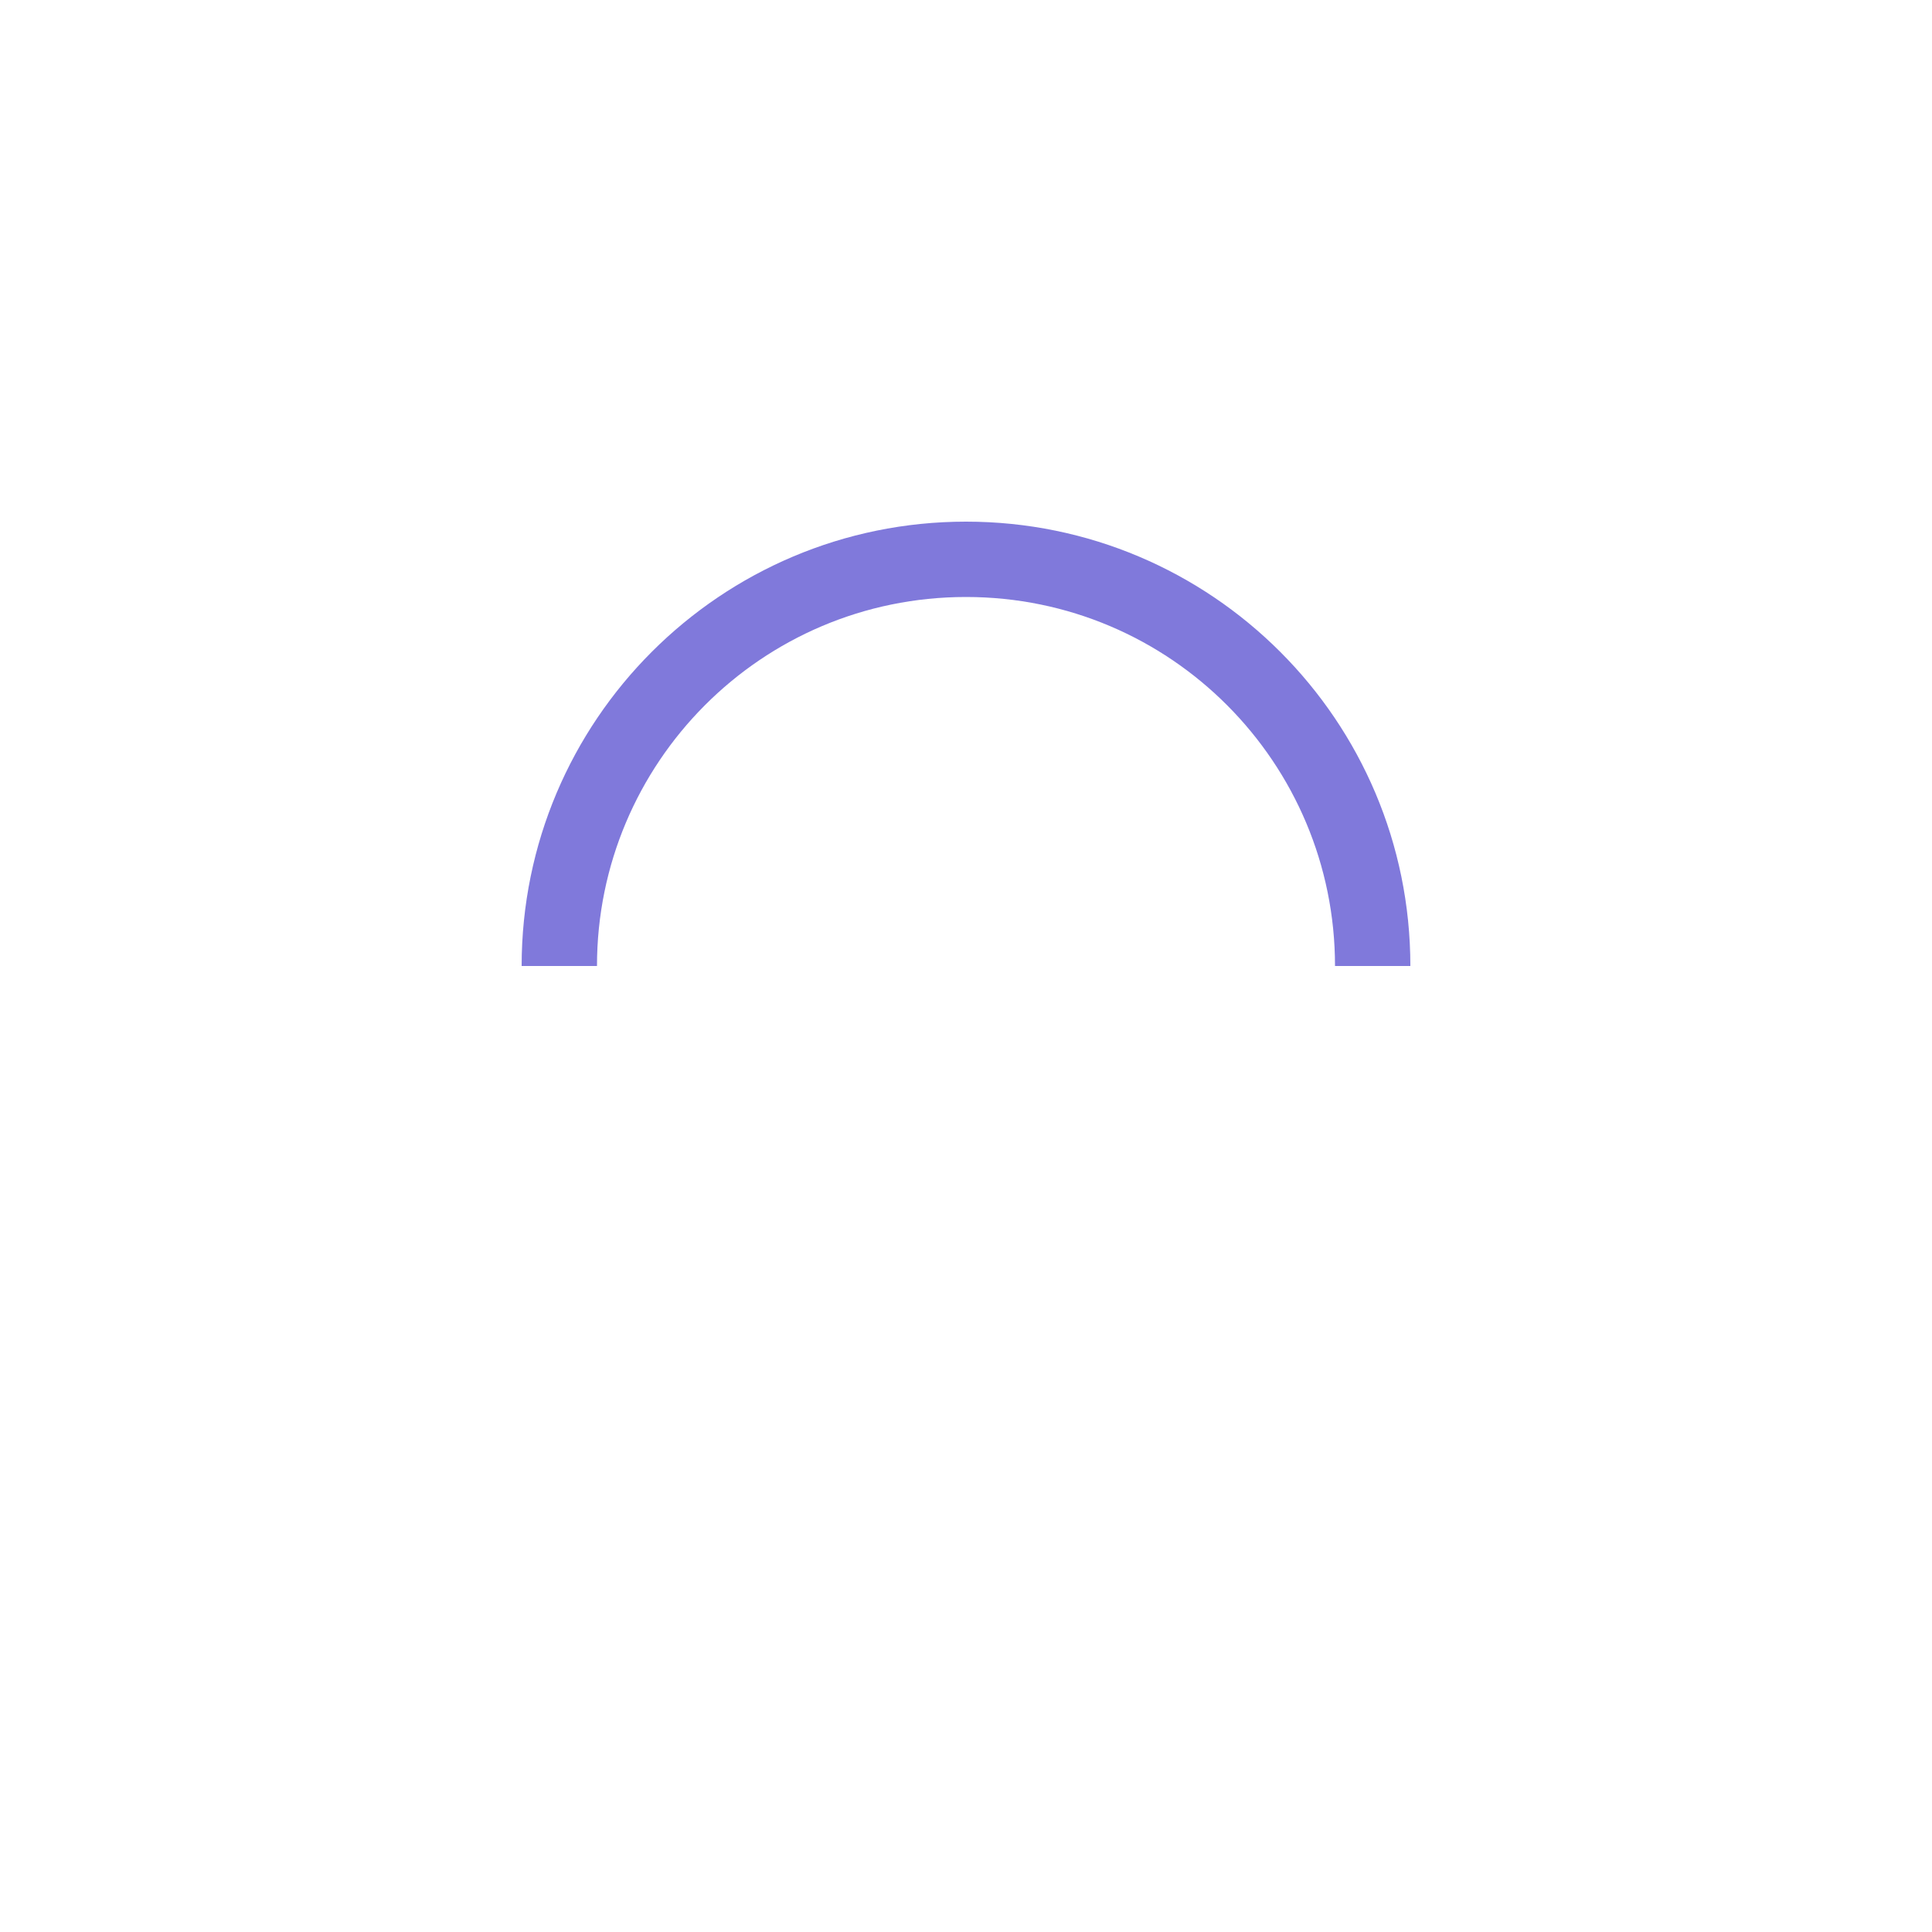
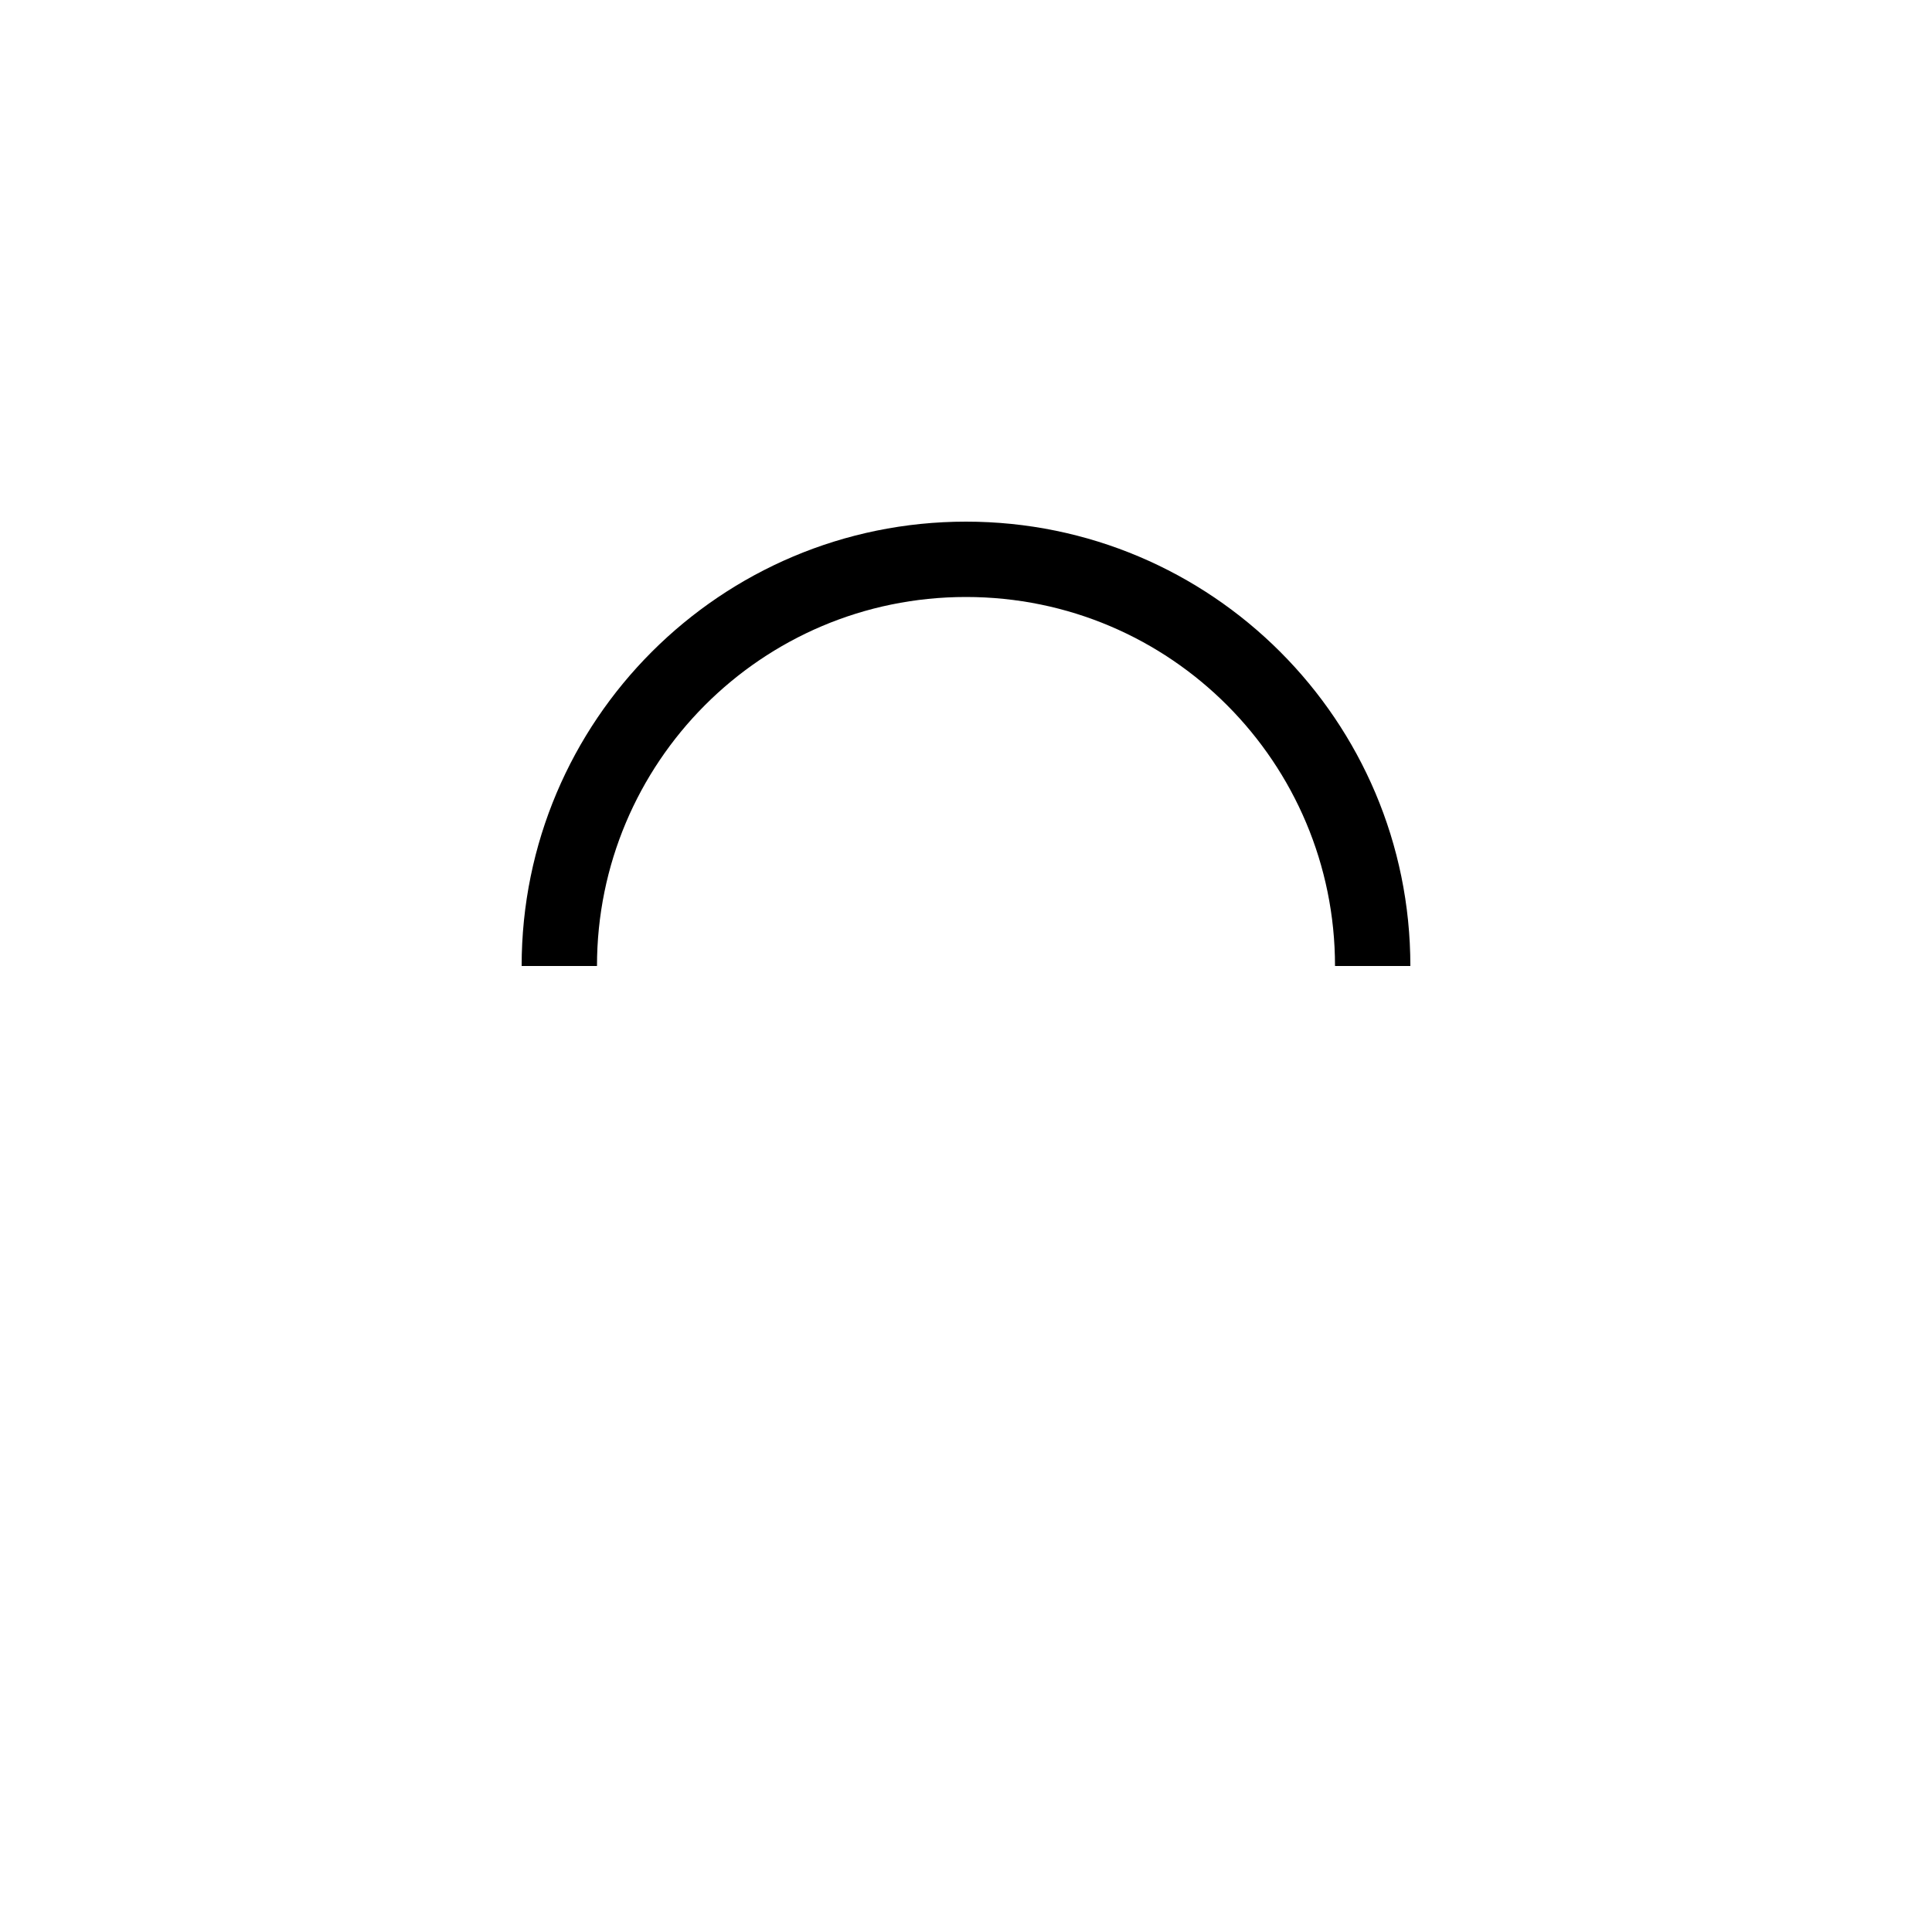
<svg xmlns="http://www.w3.org/2000/svg" version="1.1" id="L9" x="0px" y="0px" viewBox="0 0 100 100" enable-background="new 0 0 0 0" xml:space="preserve">
-   <path fill="#8079db" d="M73,50c0-12.7-10.3-23-23-23S27,37.3,27,50 M30.9,50c0-10.5,8.5-19.1,19.1-19.1S69.1,39.5,69.1,50">
+   <path fill="#000" d="M73,50c0-12.7-10.3-23-23-23S27,37.3,27,50 M30.9,50c0-10.5,8.5-19.1,19.1-19.1S69.1,39.5,69.1,50">
    <animateTransform attributeName="transform" attributeType="XML" type="rotate" dur="1s" from="0 50 50" to="360 50 50" repeatCount="indefinite" />
  </path>
</svg>
